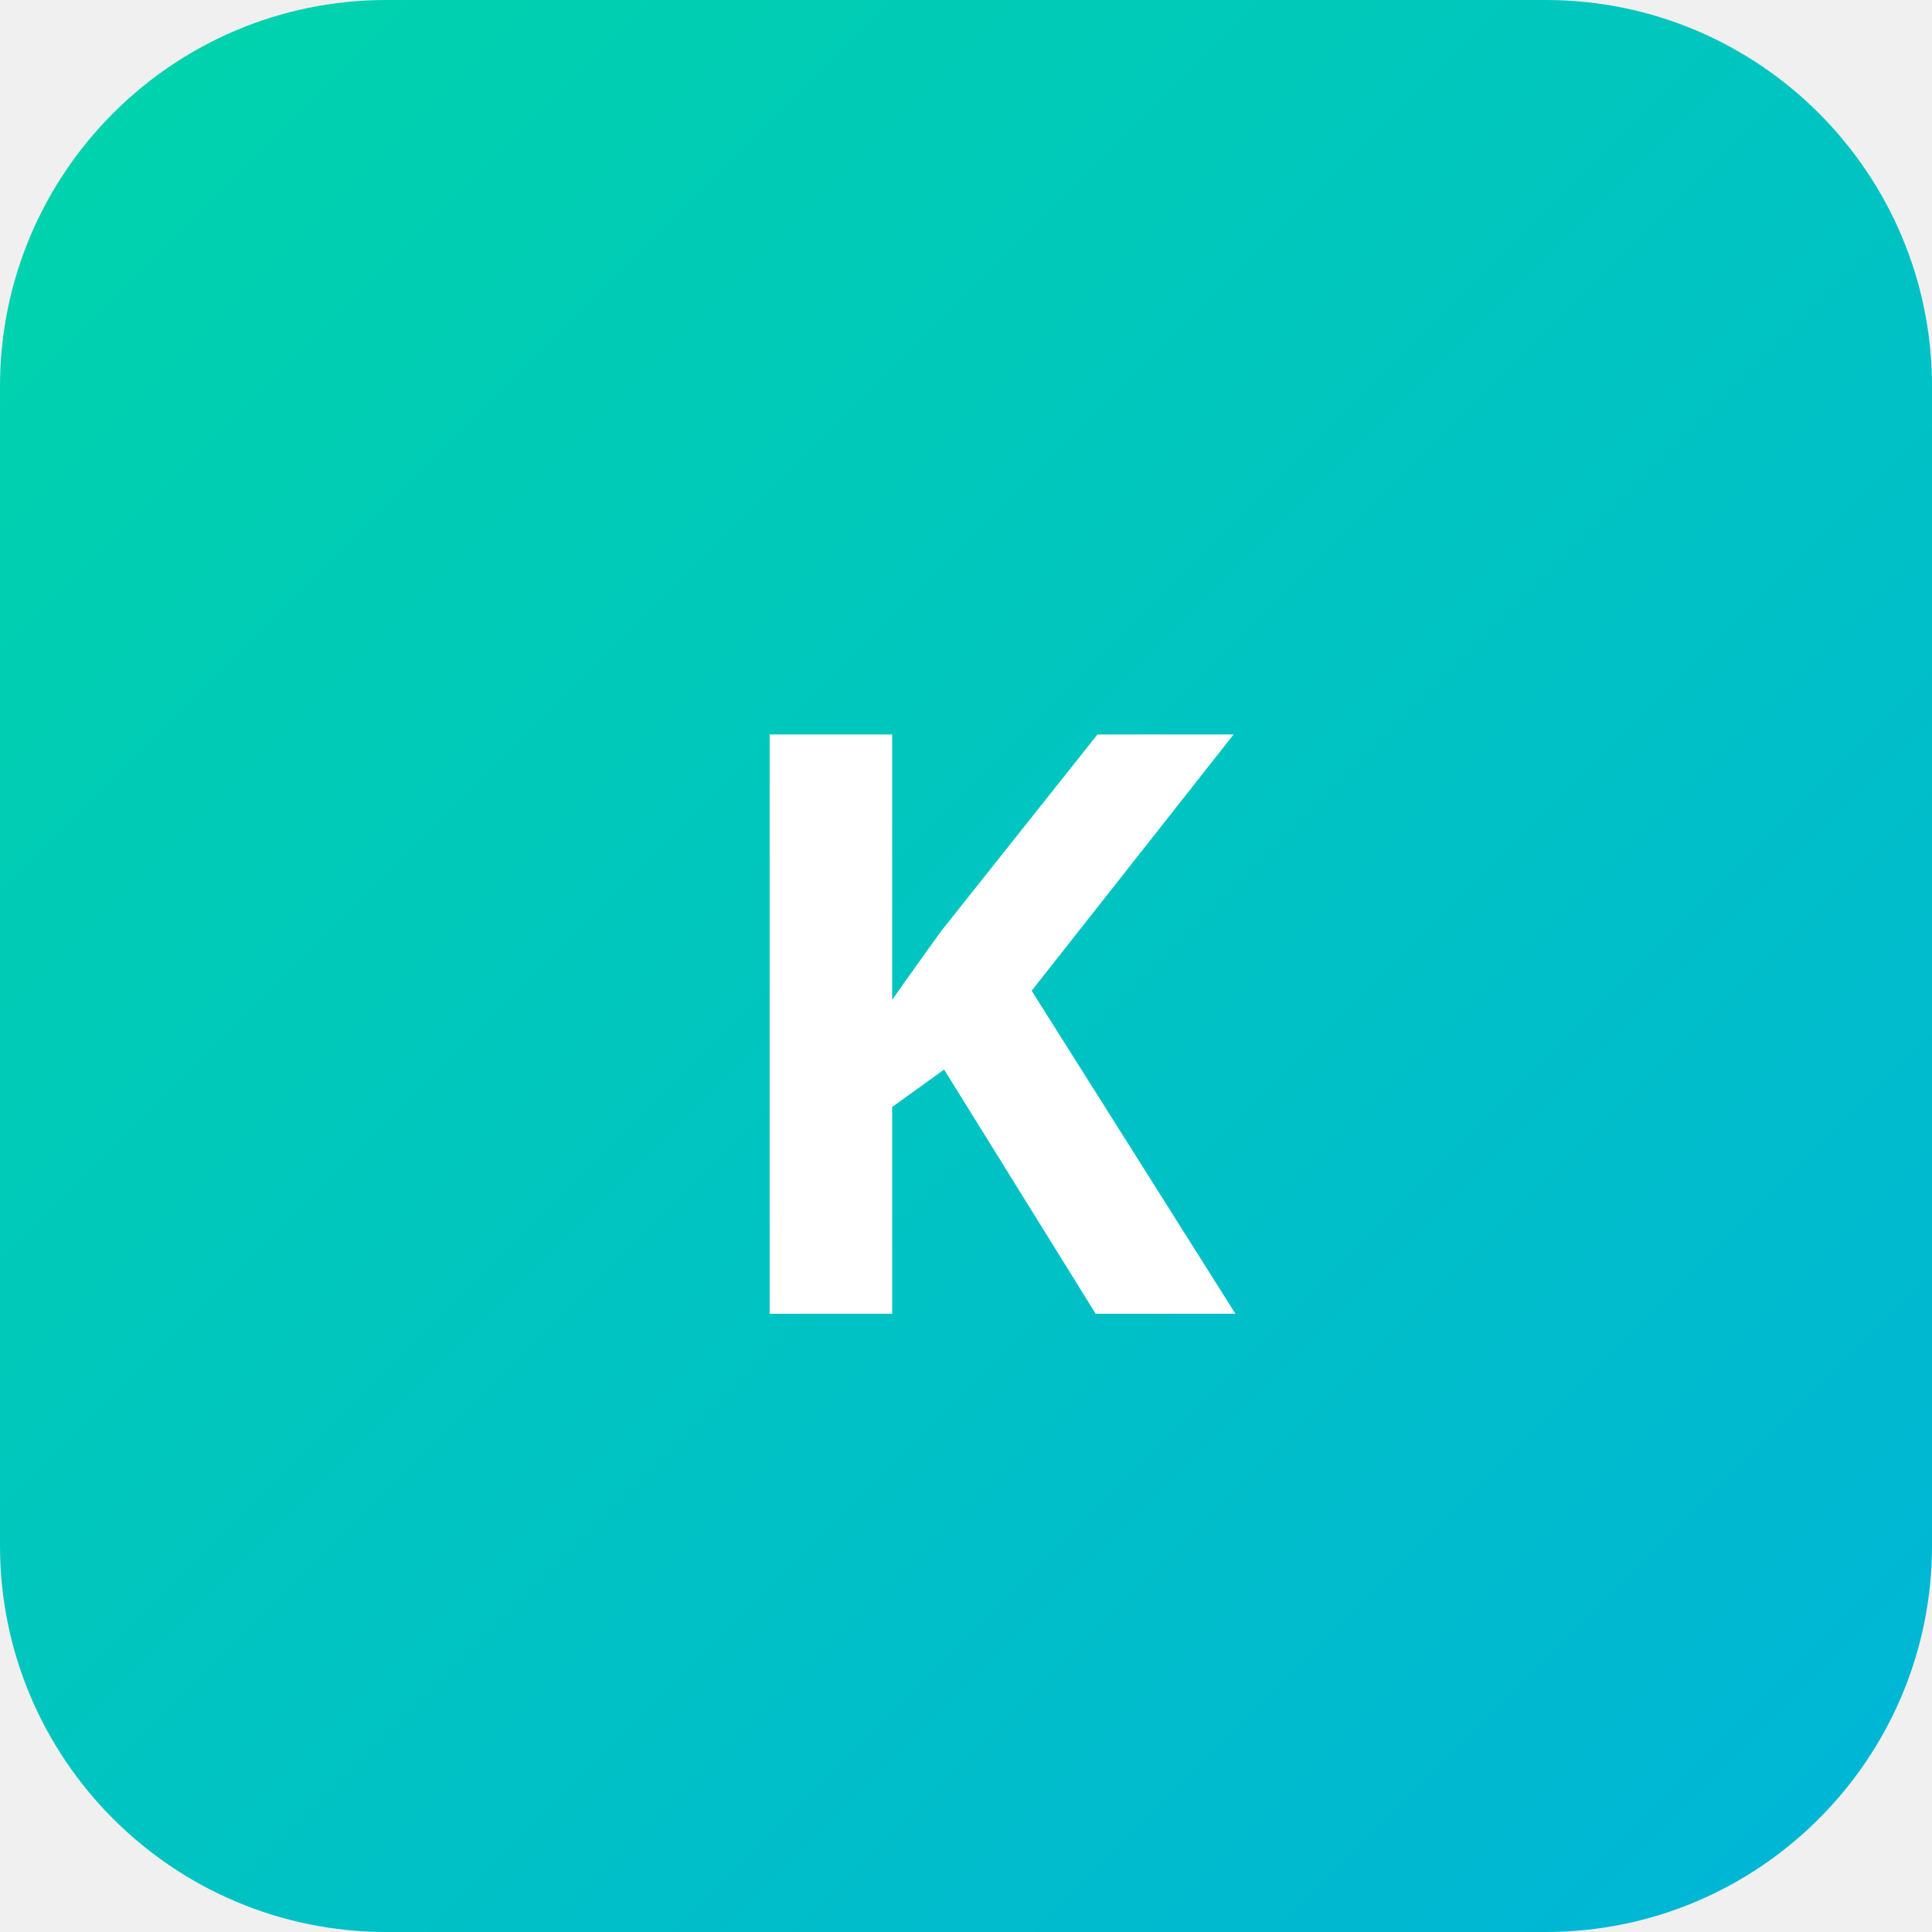
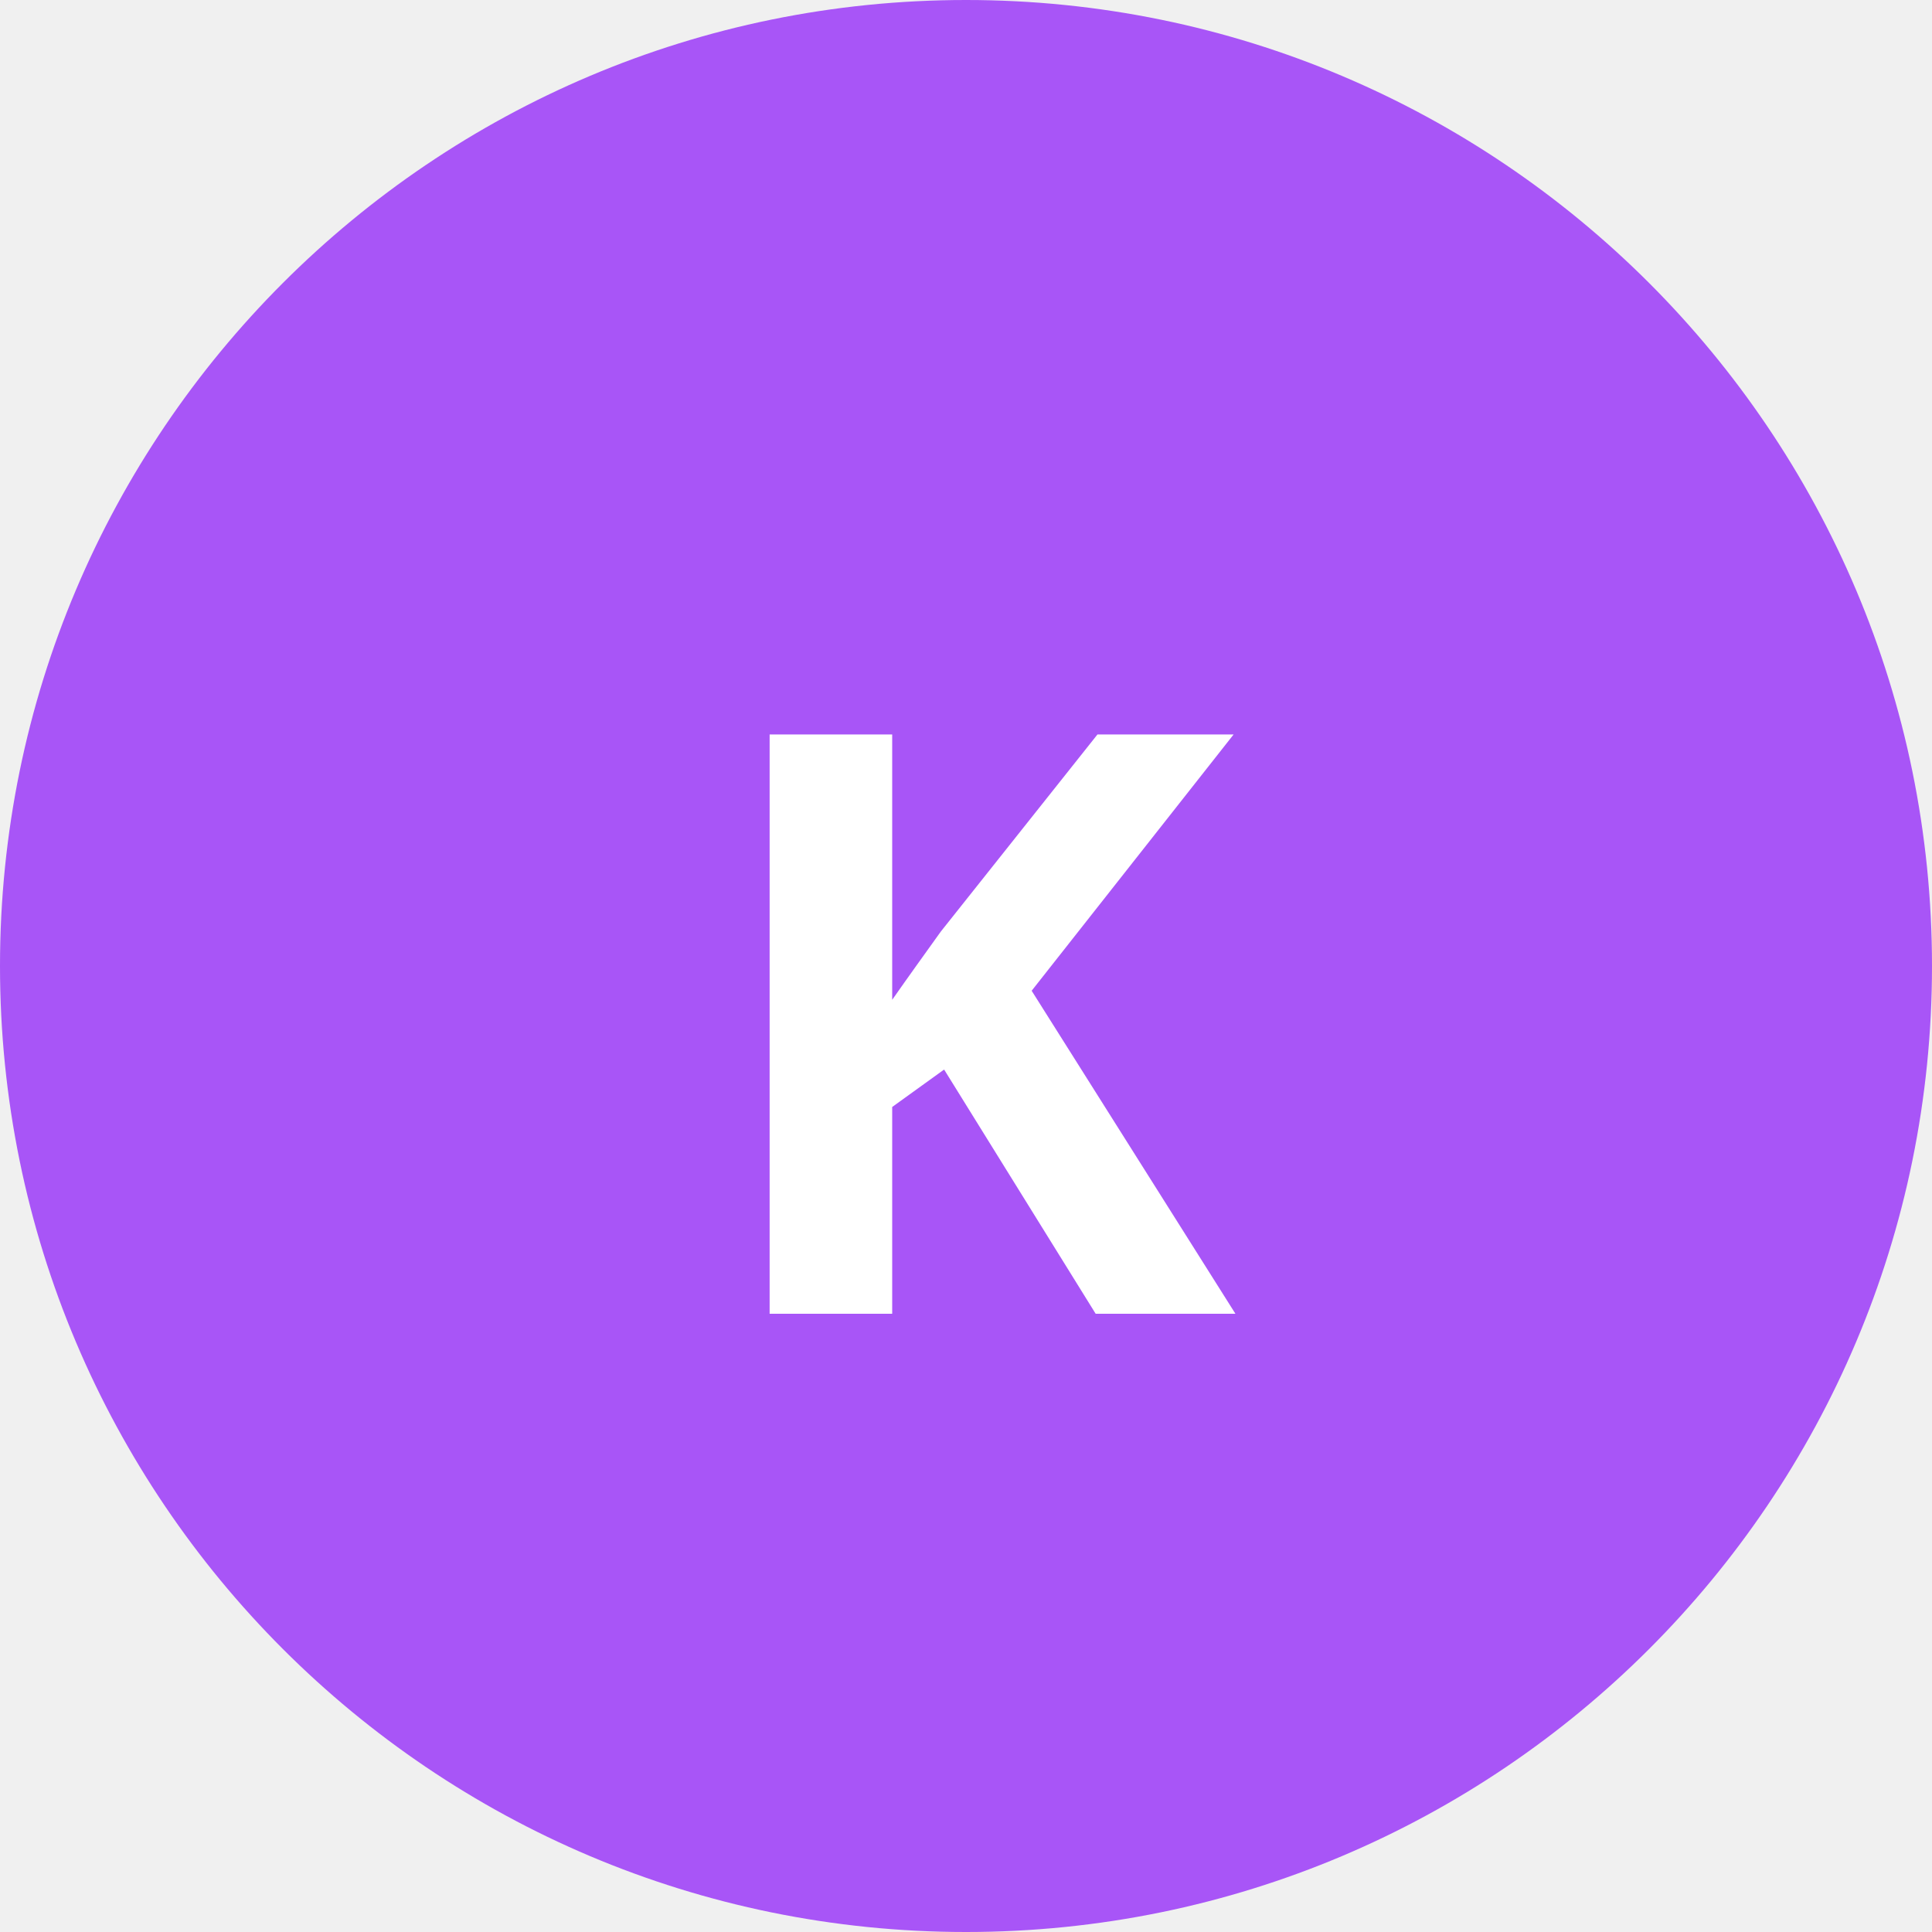
<svg xmlns="http://www.w3.org/2000/svg" viewBox="0 0 100 100" width="32" height="32">
-   <defs>
-     <linearGradient id="g" x1="0%" y1="0%" x2="100%" y2="100%">
-       <stop offset="0%" stop-color="#00D4AA" />
-       <stop offset="100%" stop-color="#00B4D8" />
-     </linearGradient>
-   </defs>
-   <rect width="100" height="100" rx="20" fill="url(#g)" />
+   <circle cx="50" cy="50" r="50" fill="#a855f7" />
  <text x="50" y="68" text-anchor="middle" fill="white" font-family="system-ui" font-weight="800" font-size="42">K</text>
</svg>
